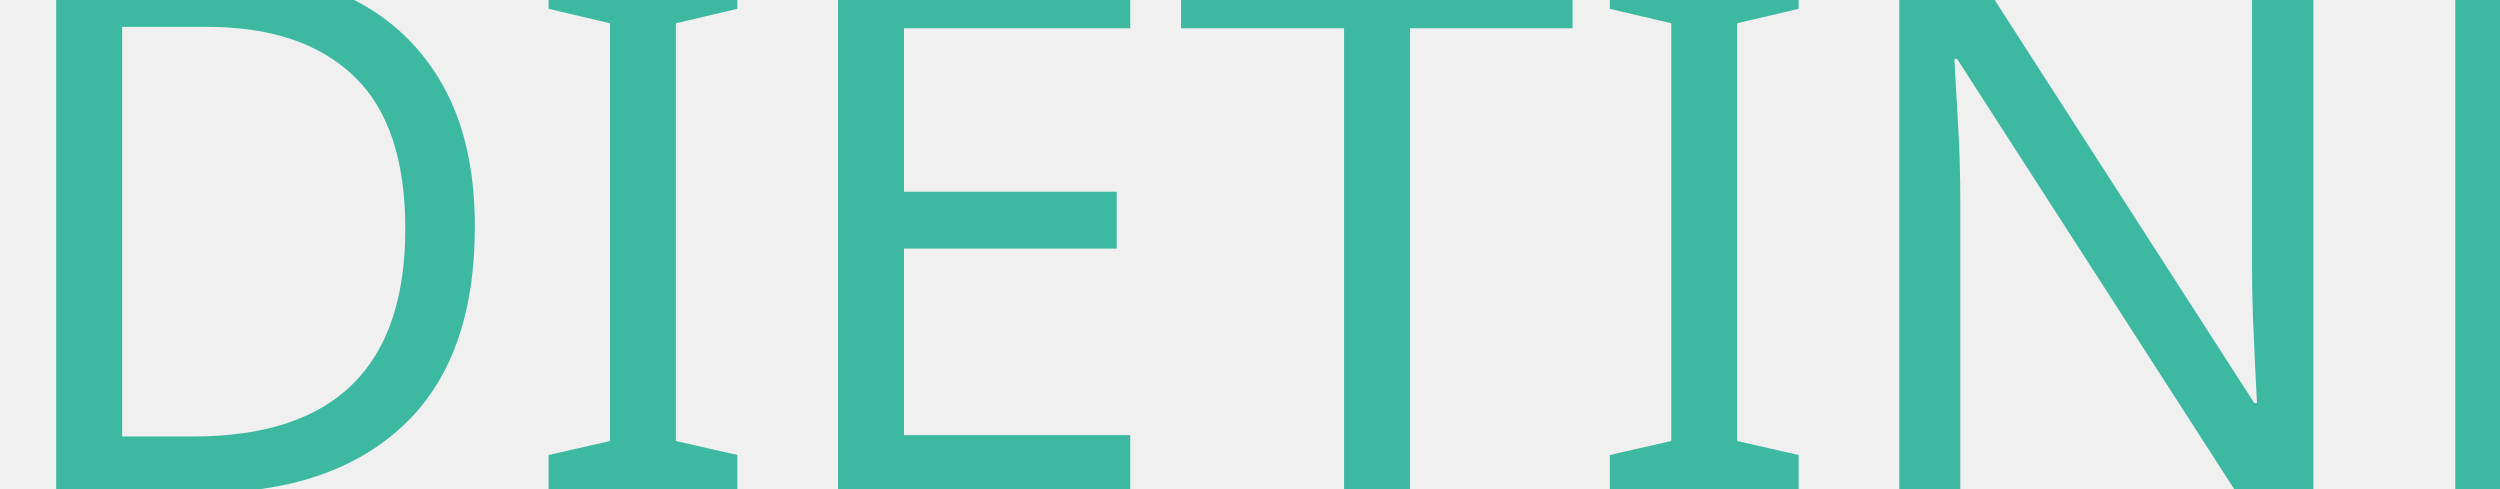
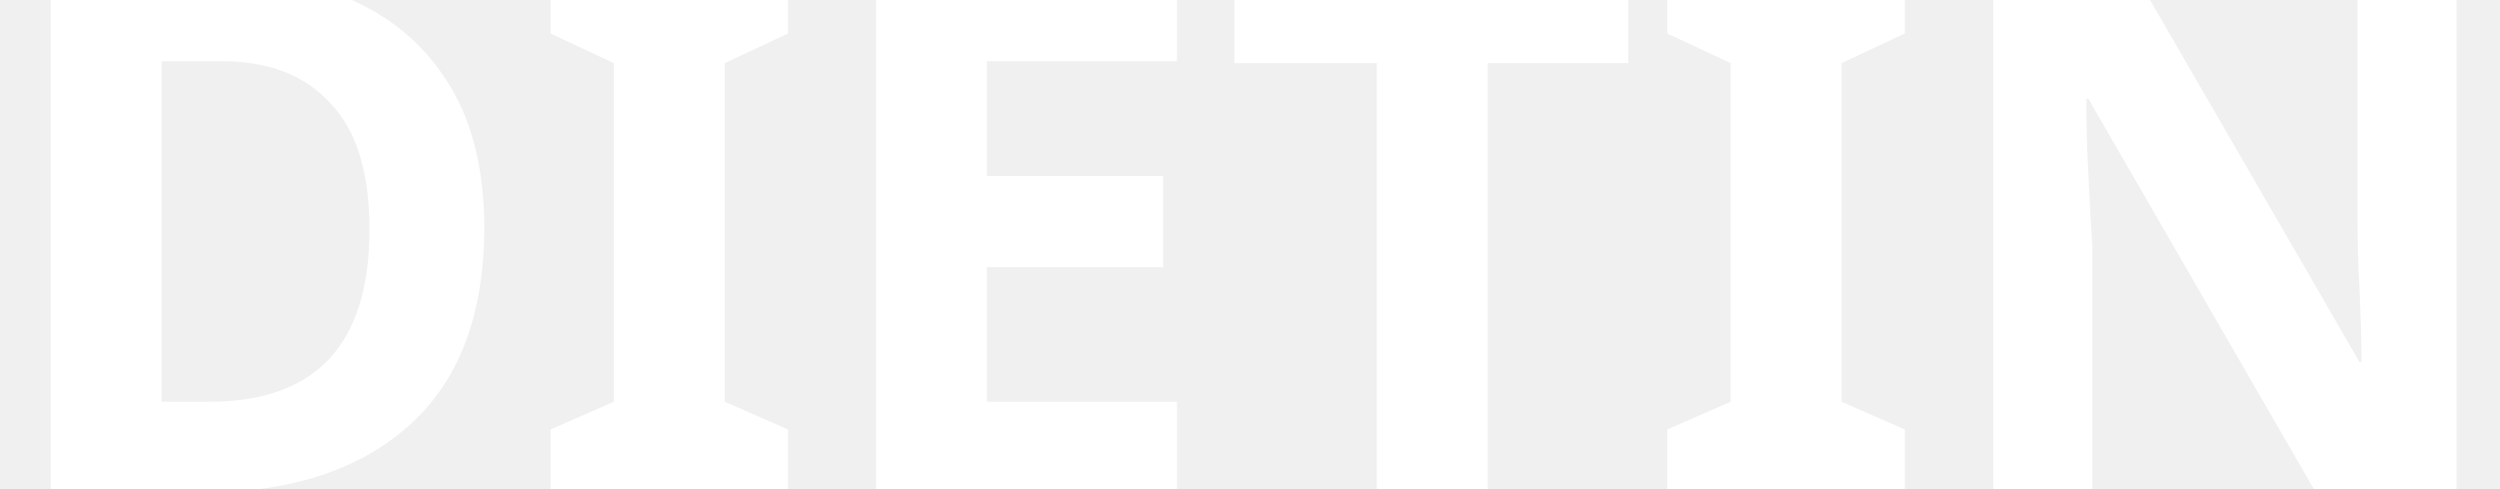
- <svg xmlns="http://www.w3.org/2000/svg" width="86.497mm" height="16.894mm" version="1.1" viewBox="0 0 86.497 16.894">
-   <g transform="translate(-9.4576 -130.82)">
-     <text x="8.951" y="147.876" fill="#3db9a2" font-family="'Century Gothic'" font-size="25.306px" letter-spacing="0px" stroke-width=".633" style="line-height:1.25" xml:space="preserve">
-       <tspan x="8.951" y="147.876" fill="#3db9a2" font-family="'Fibre Vintage'" stroke-width=".633">DIETINHA</tspan>
+ <svg xmlns="http://www.w3.org/2000/svg" width="19.728mm" height="3.853mm" version="1.1" viewBox="0 0 19.728 3.853">
+   <g transform="translate(-61.693 -139.65)">
+     <text x="61.577" y="143.539" fill="#ffffff" font-family="'Century Gothic'" font-size="5.772px" letter-spacing="0px" stroke-width=".144" style="line-height:1.25" xml:space="preserve">
+       <tspan x="61.577" y="143.539" fill="#ffffff" font-family="'Fibre Vintage'" font-weight="bold" stroke-width=".144">DIETINHA</tspan>
    </text>
  </g>
</svg>
